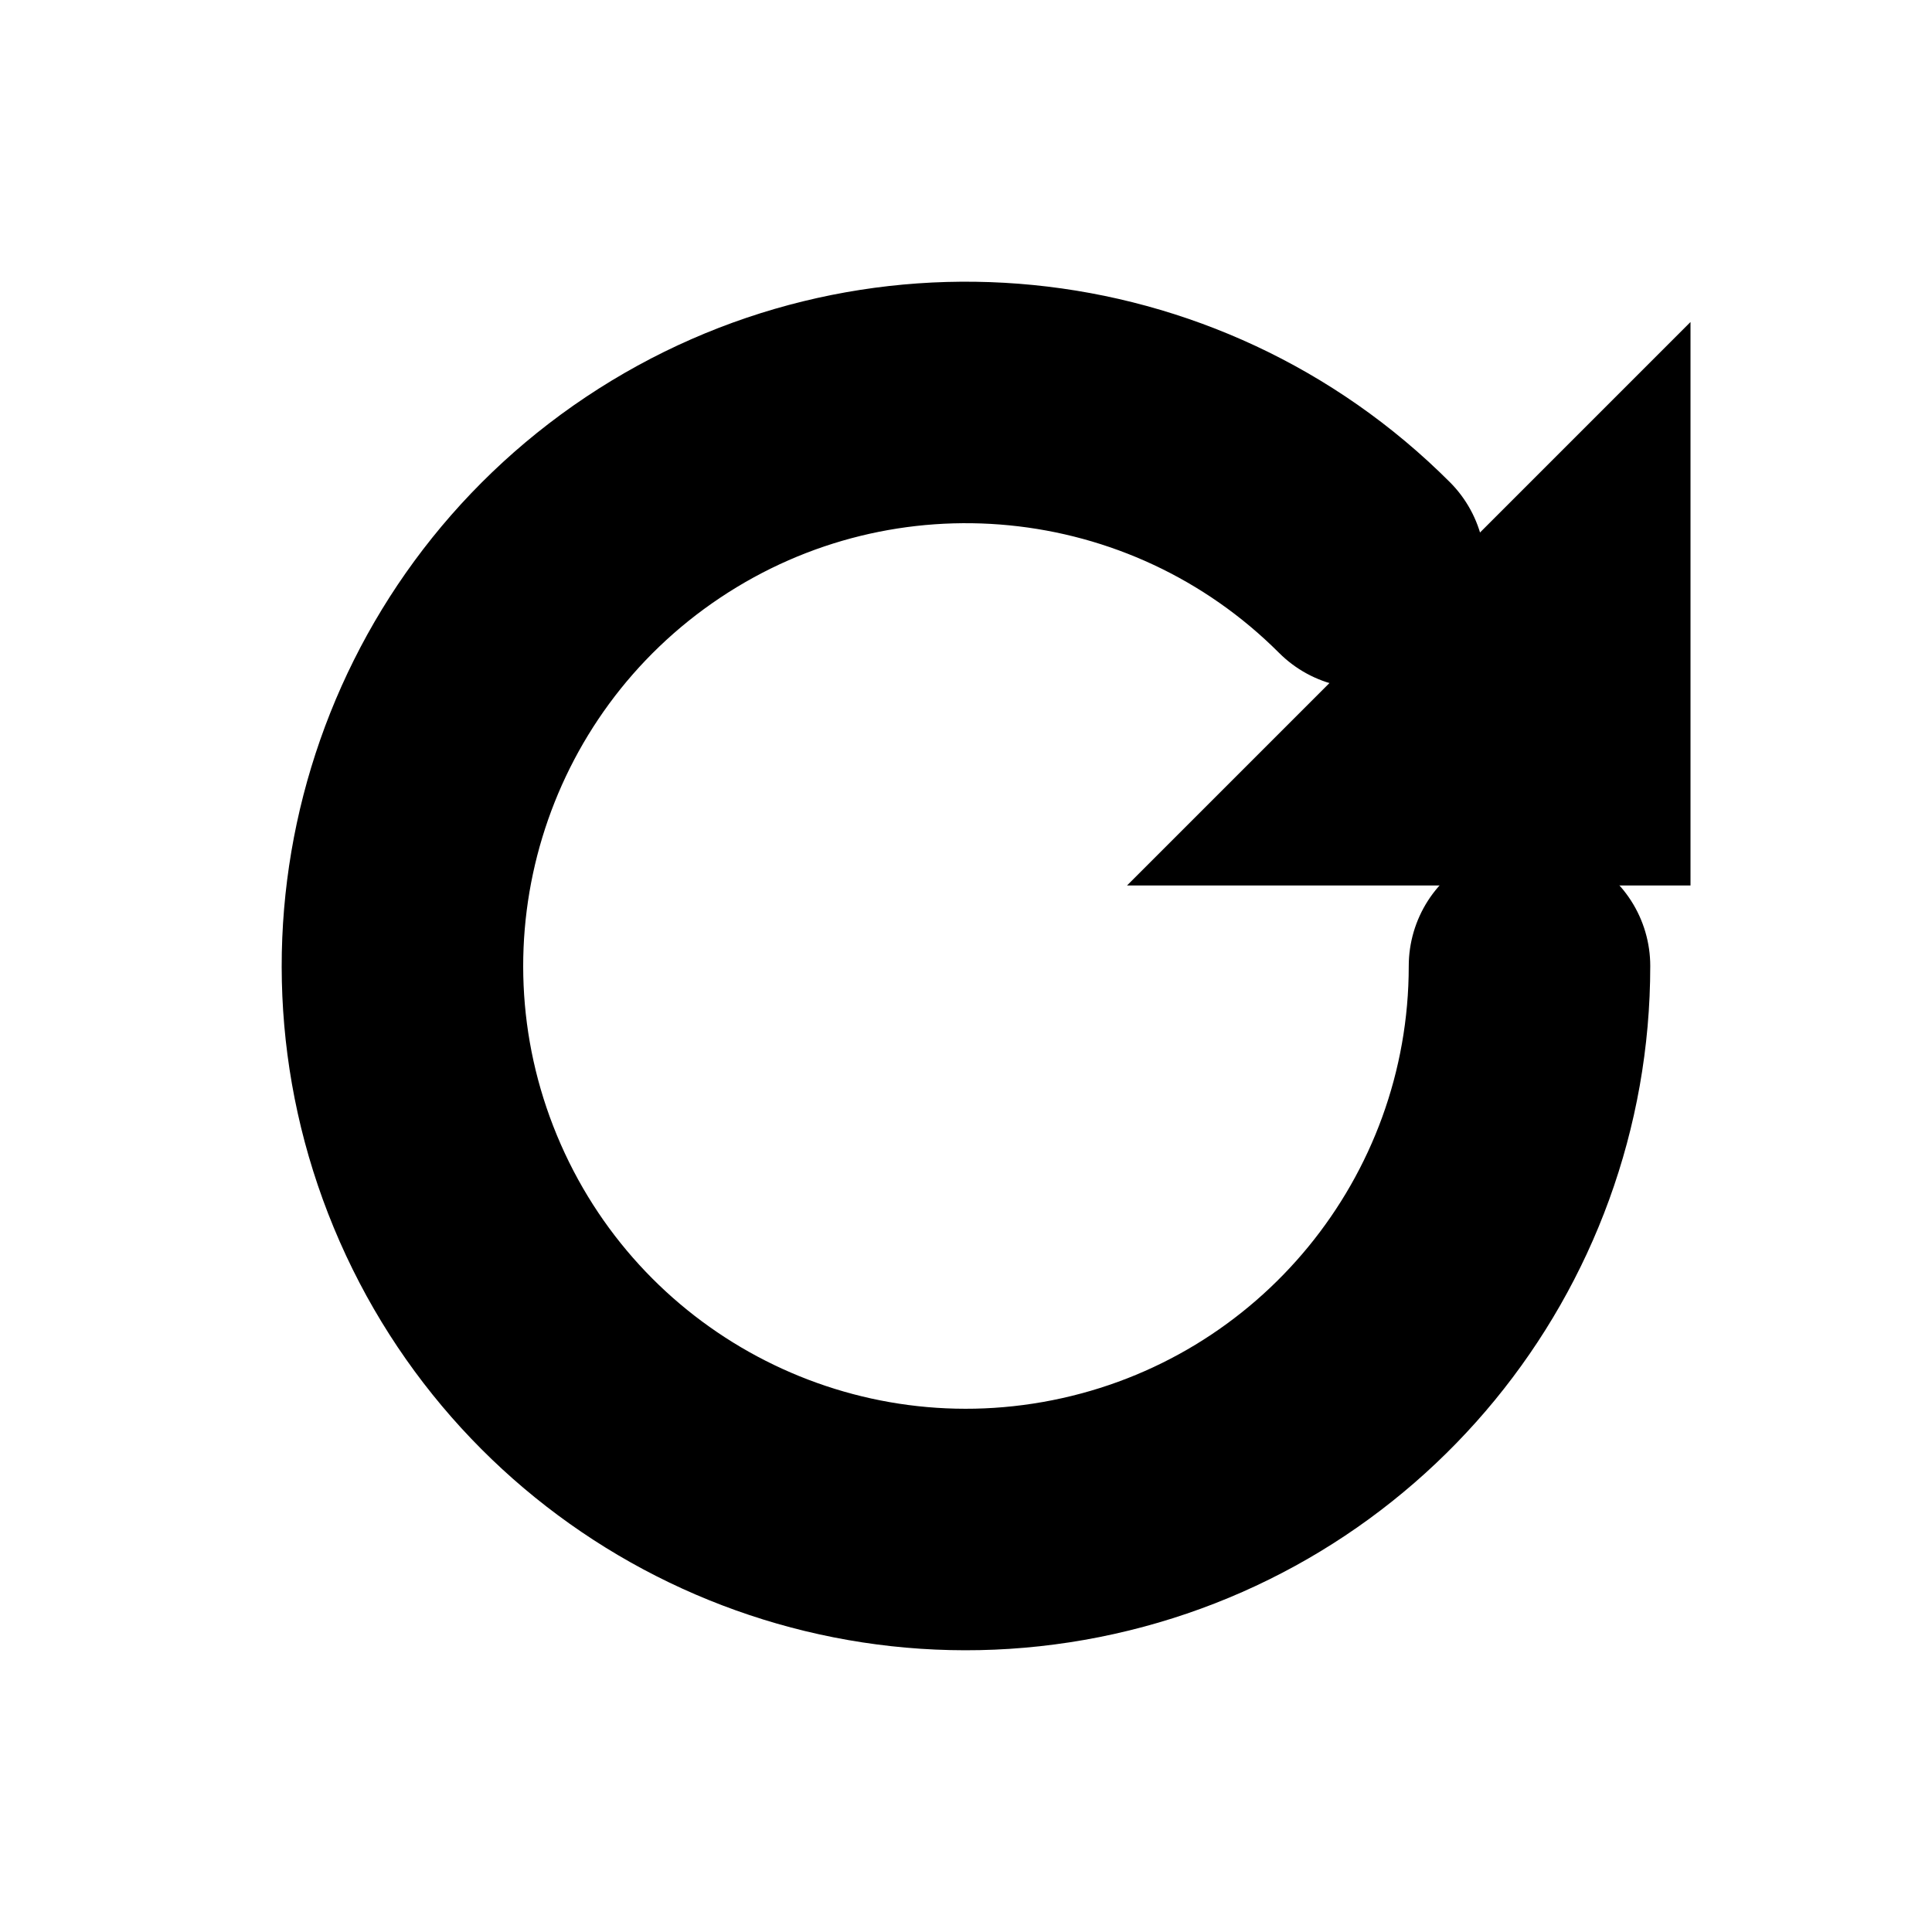
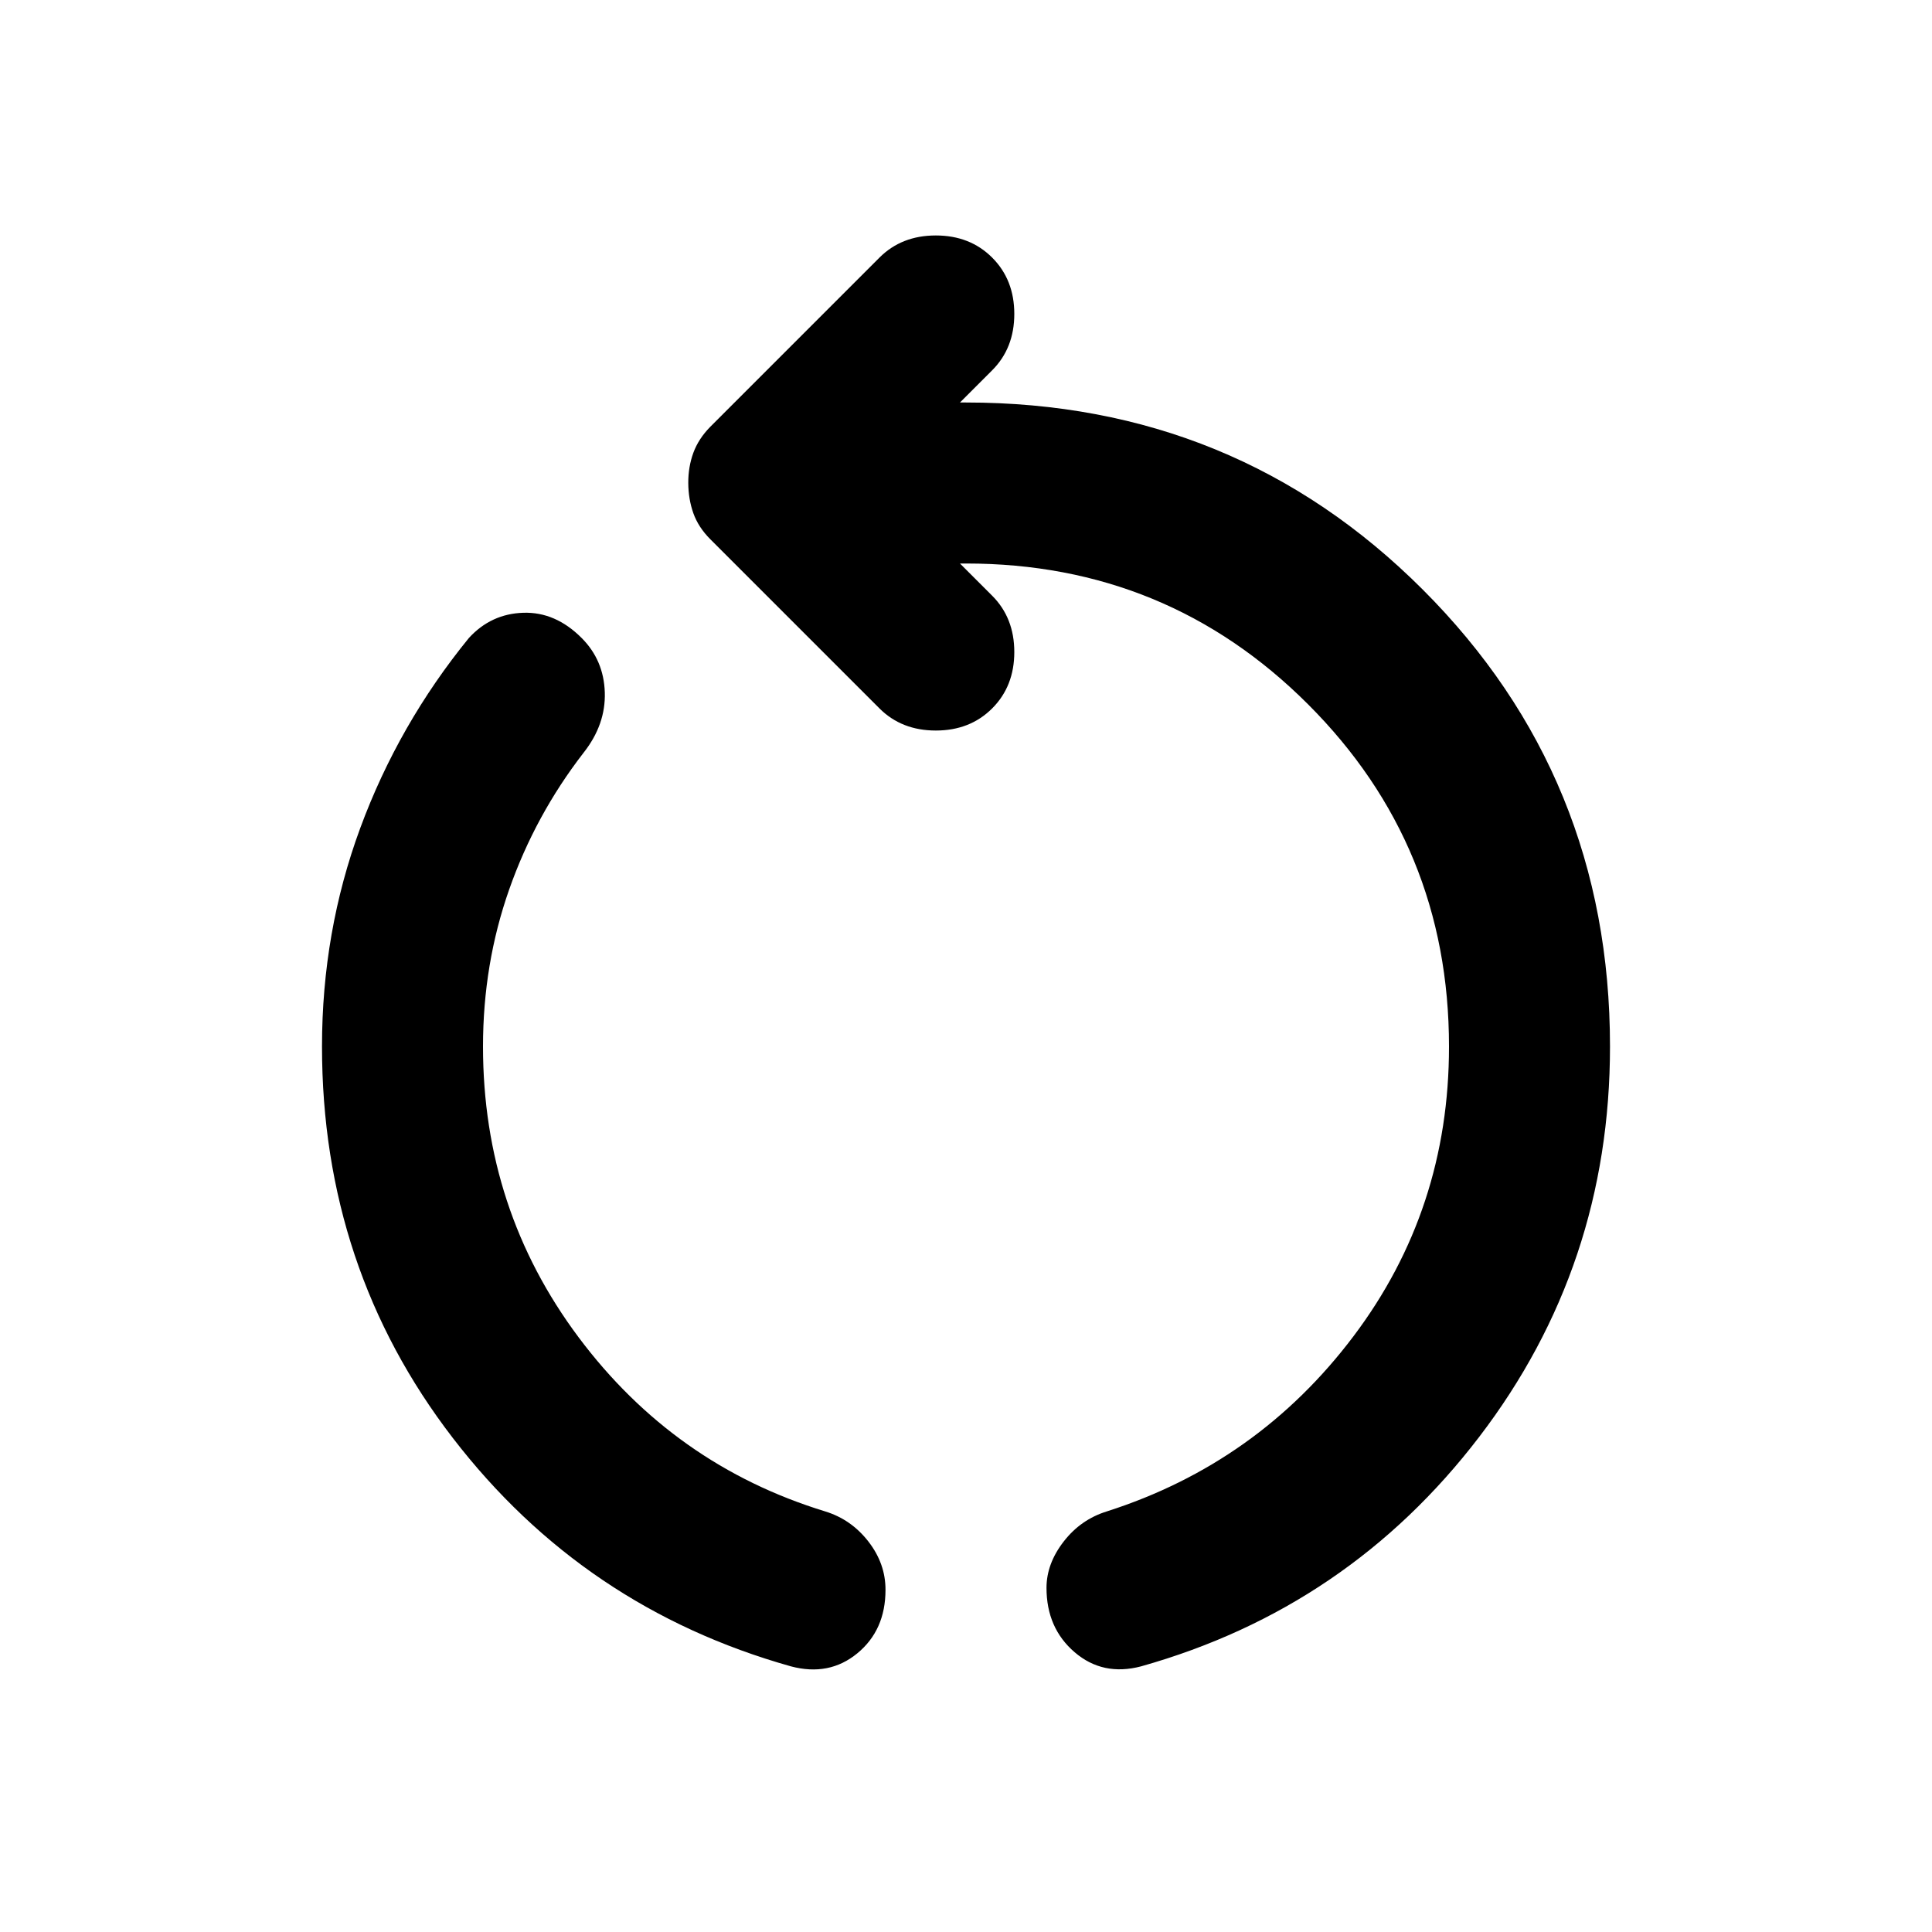
<svg xmlns="http://www.w3.org/2000/svg" width="1em" height="1em" viewBox="0 0 24 24">
-   <path fill="none" stroke="currentColor" stroke-linecap="round" stroke-width="3" d="M19 12a7 7 0 1 1-2.05-4.95" />
-   <path fill="currentColor" transform="rotate(90 17.5 7.5)" d="M14 4h7v7z" />
+   <path fill="currentColor" d="M9.825 20.7q-2.575-.725-4.2-2.837T4 13q0-1.425.475-2.713t1.35-2.362q.275-.3.675-.313t.725.313q.275.275.288.675t-.263.75q-.6.775-.925 1.7T6 13q0 2.025 1.188 3.613t3.062 2.162q.325.1.538.375t.212.6q0 .5-.35.788t-.825.162m4.35 0q-.475.125-.825-.175t-.35-.8q0-.3.213-.575t.537-.375q1.875-.6 3.063-2.175T18 13q0-2.5-1.75-4.25T12 7h-.075l.4.4q.275.275.275.7t-.275.7t-.7.275t-.7-.275l-2.1-2.1q-.15-.15-.212-.325T8.55 6t.063-.375t.212-.325l2.1-2.1q.275-.275.7-.275t.7.275t.275.7t-.275.7l-.4.4H12q3.35 0 5.675 2.325T20 13q0 2.725-1.625 4.85t-4.2 2.85" />
</svg>
